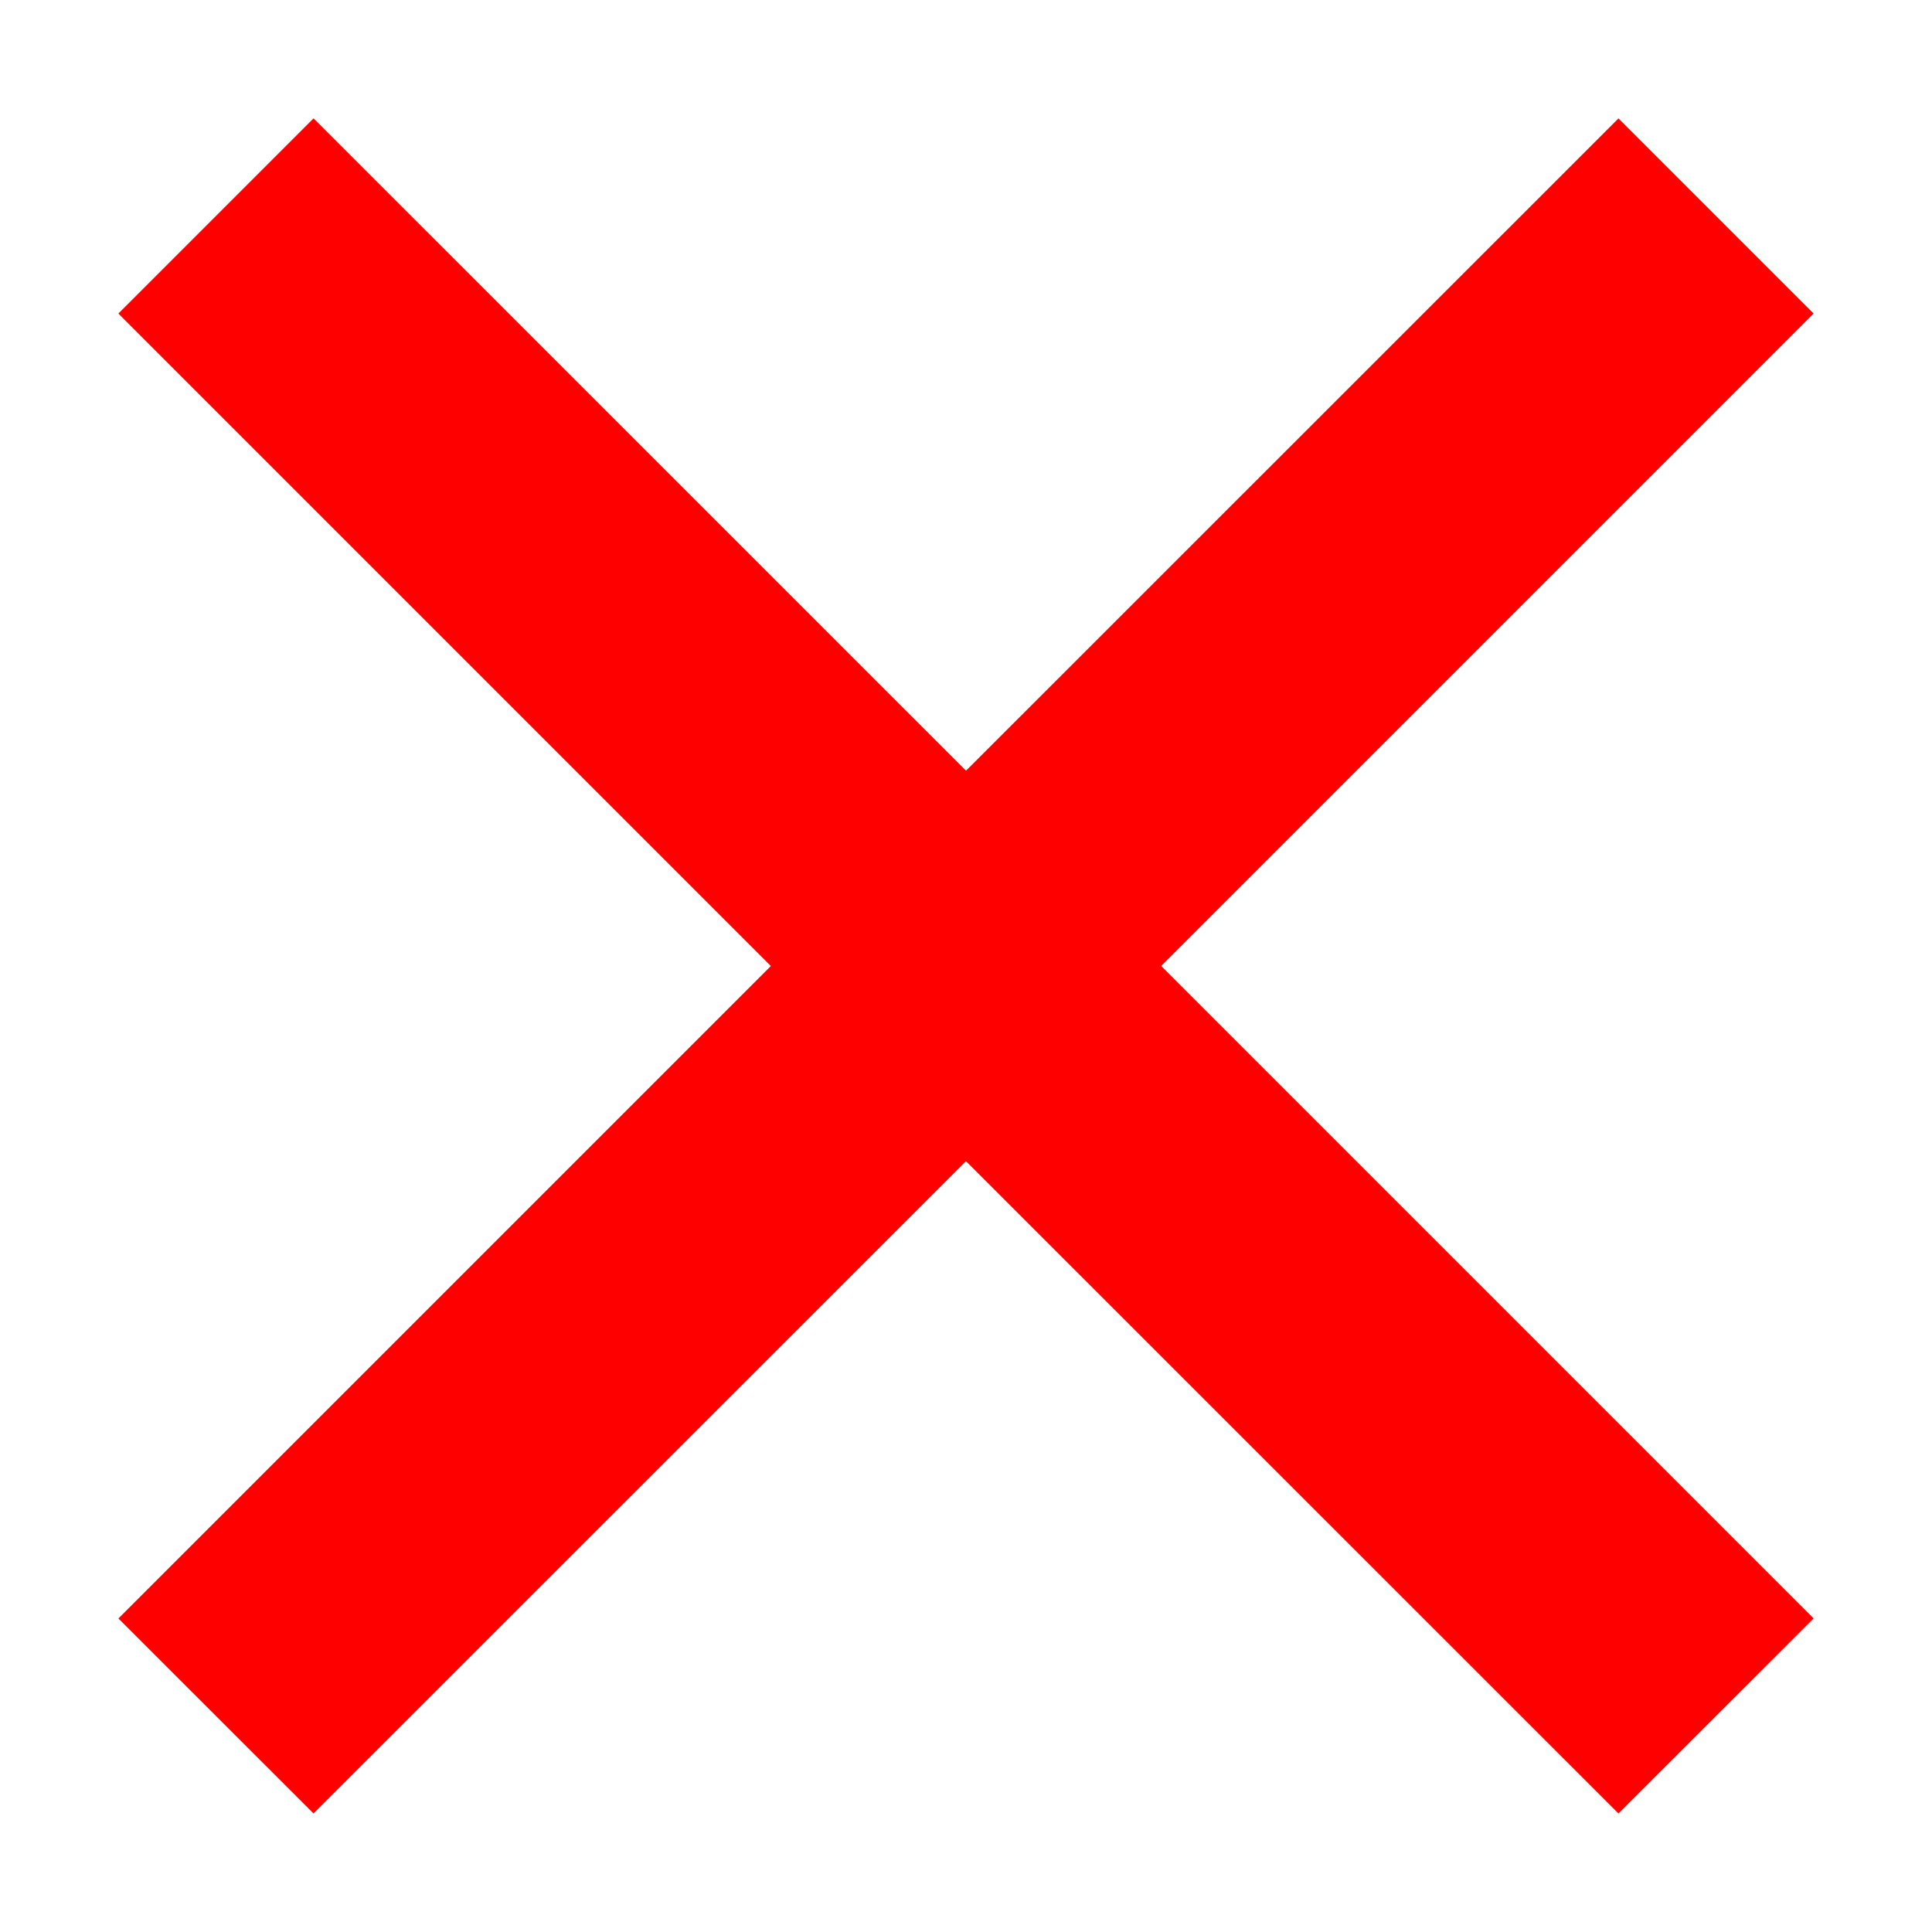
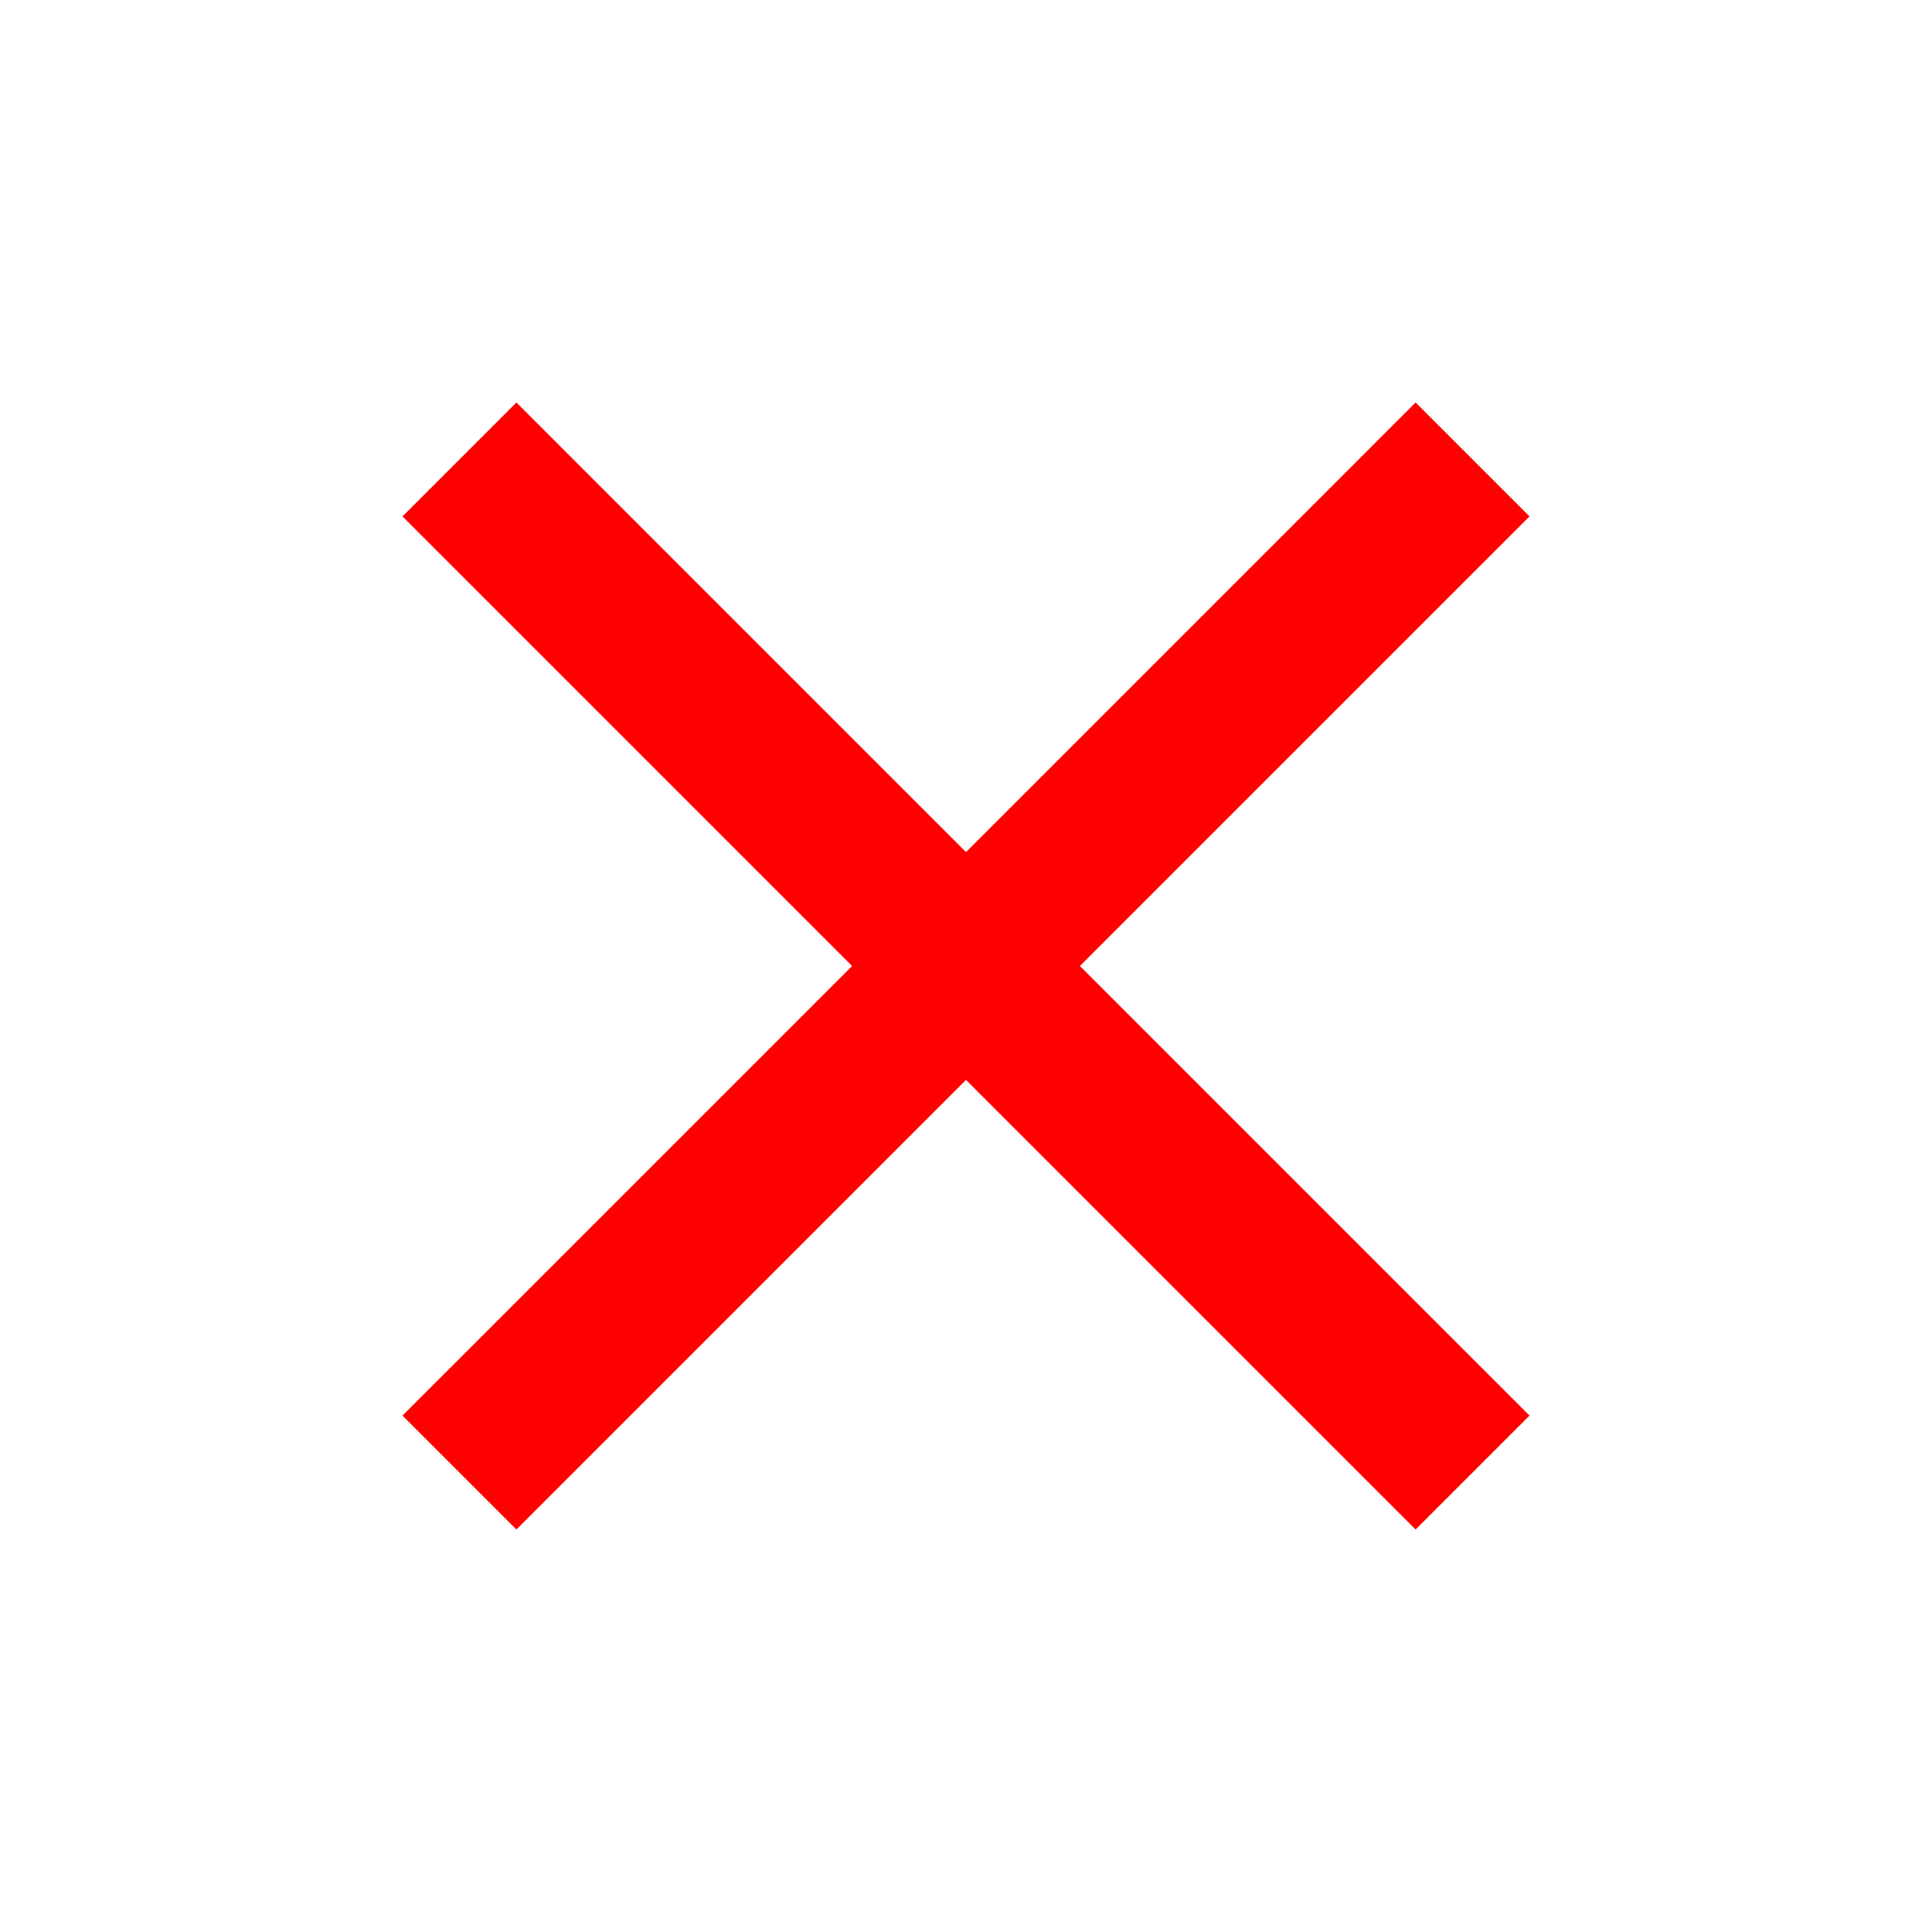
- <svg xmlns="http://www.w3.org/2000/svg" width="10px" height="10px" viewBox="0 0 14 14">
-   <path fill-rule="evenodd" fill="rgb(255, 0, 0)" d="M13.142,11.728 L11.728,13.141 L7.000,8.414 L2.272,13.141 L0.858,11.728 L5.586,7.000 L0.858,2.272 L2.272,0.858 L7.000,5.585 L11.728,0.858 L13.142,2.272 L8.414,7.000 L13.142,11.728 Z" />
+ <svg xmlns="http://www.w3.org/2000/svg" height="16" viewBox="0 0 48 48" width="16">
+   <path d="M38 12.83l-2.83-2.83-11.17 11.17-11.17-11.17-2.83 2.83 11.17 11.17-11.17 11.17 2.83 2.83 11.17-11.17 11.17 11.17 2.83-2.83-11.17-11.17z" fill="#ff0000" />
+   <path d="M0 0h48v48h-48z" fill="none" />
</svg>
